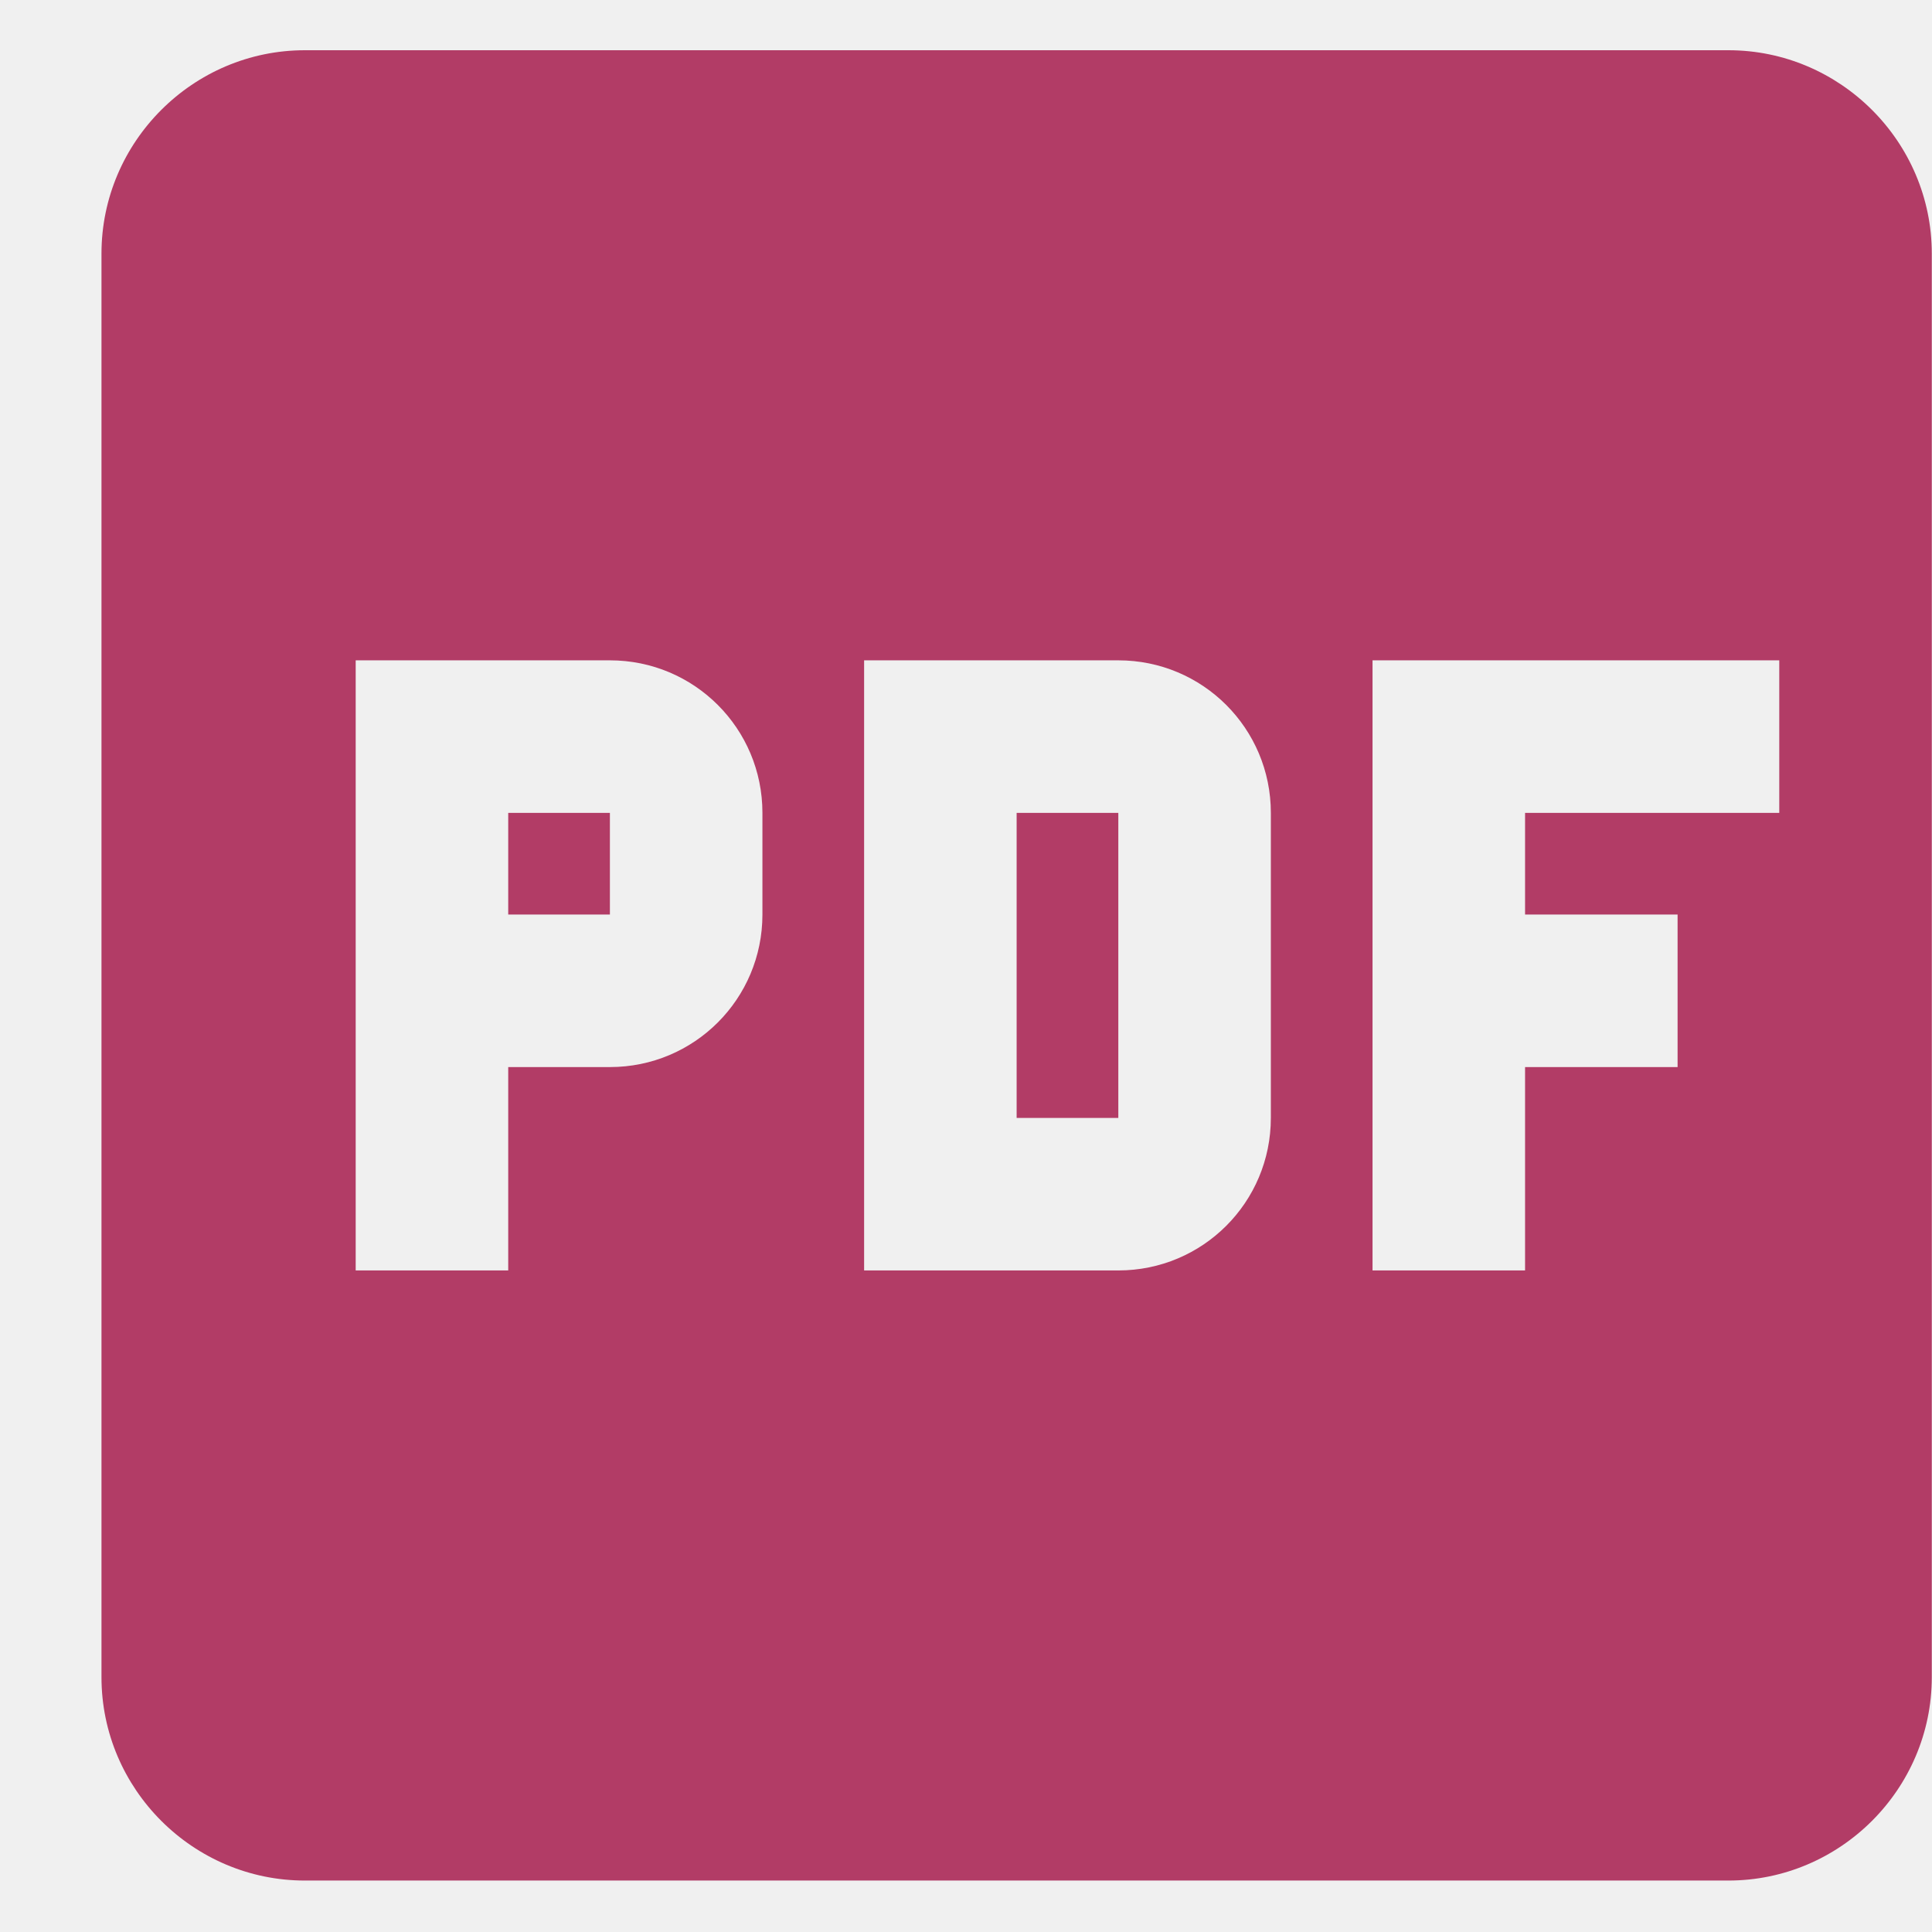
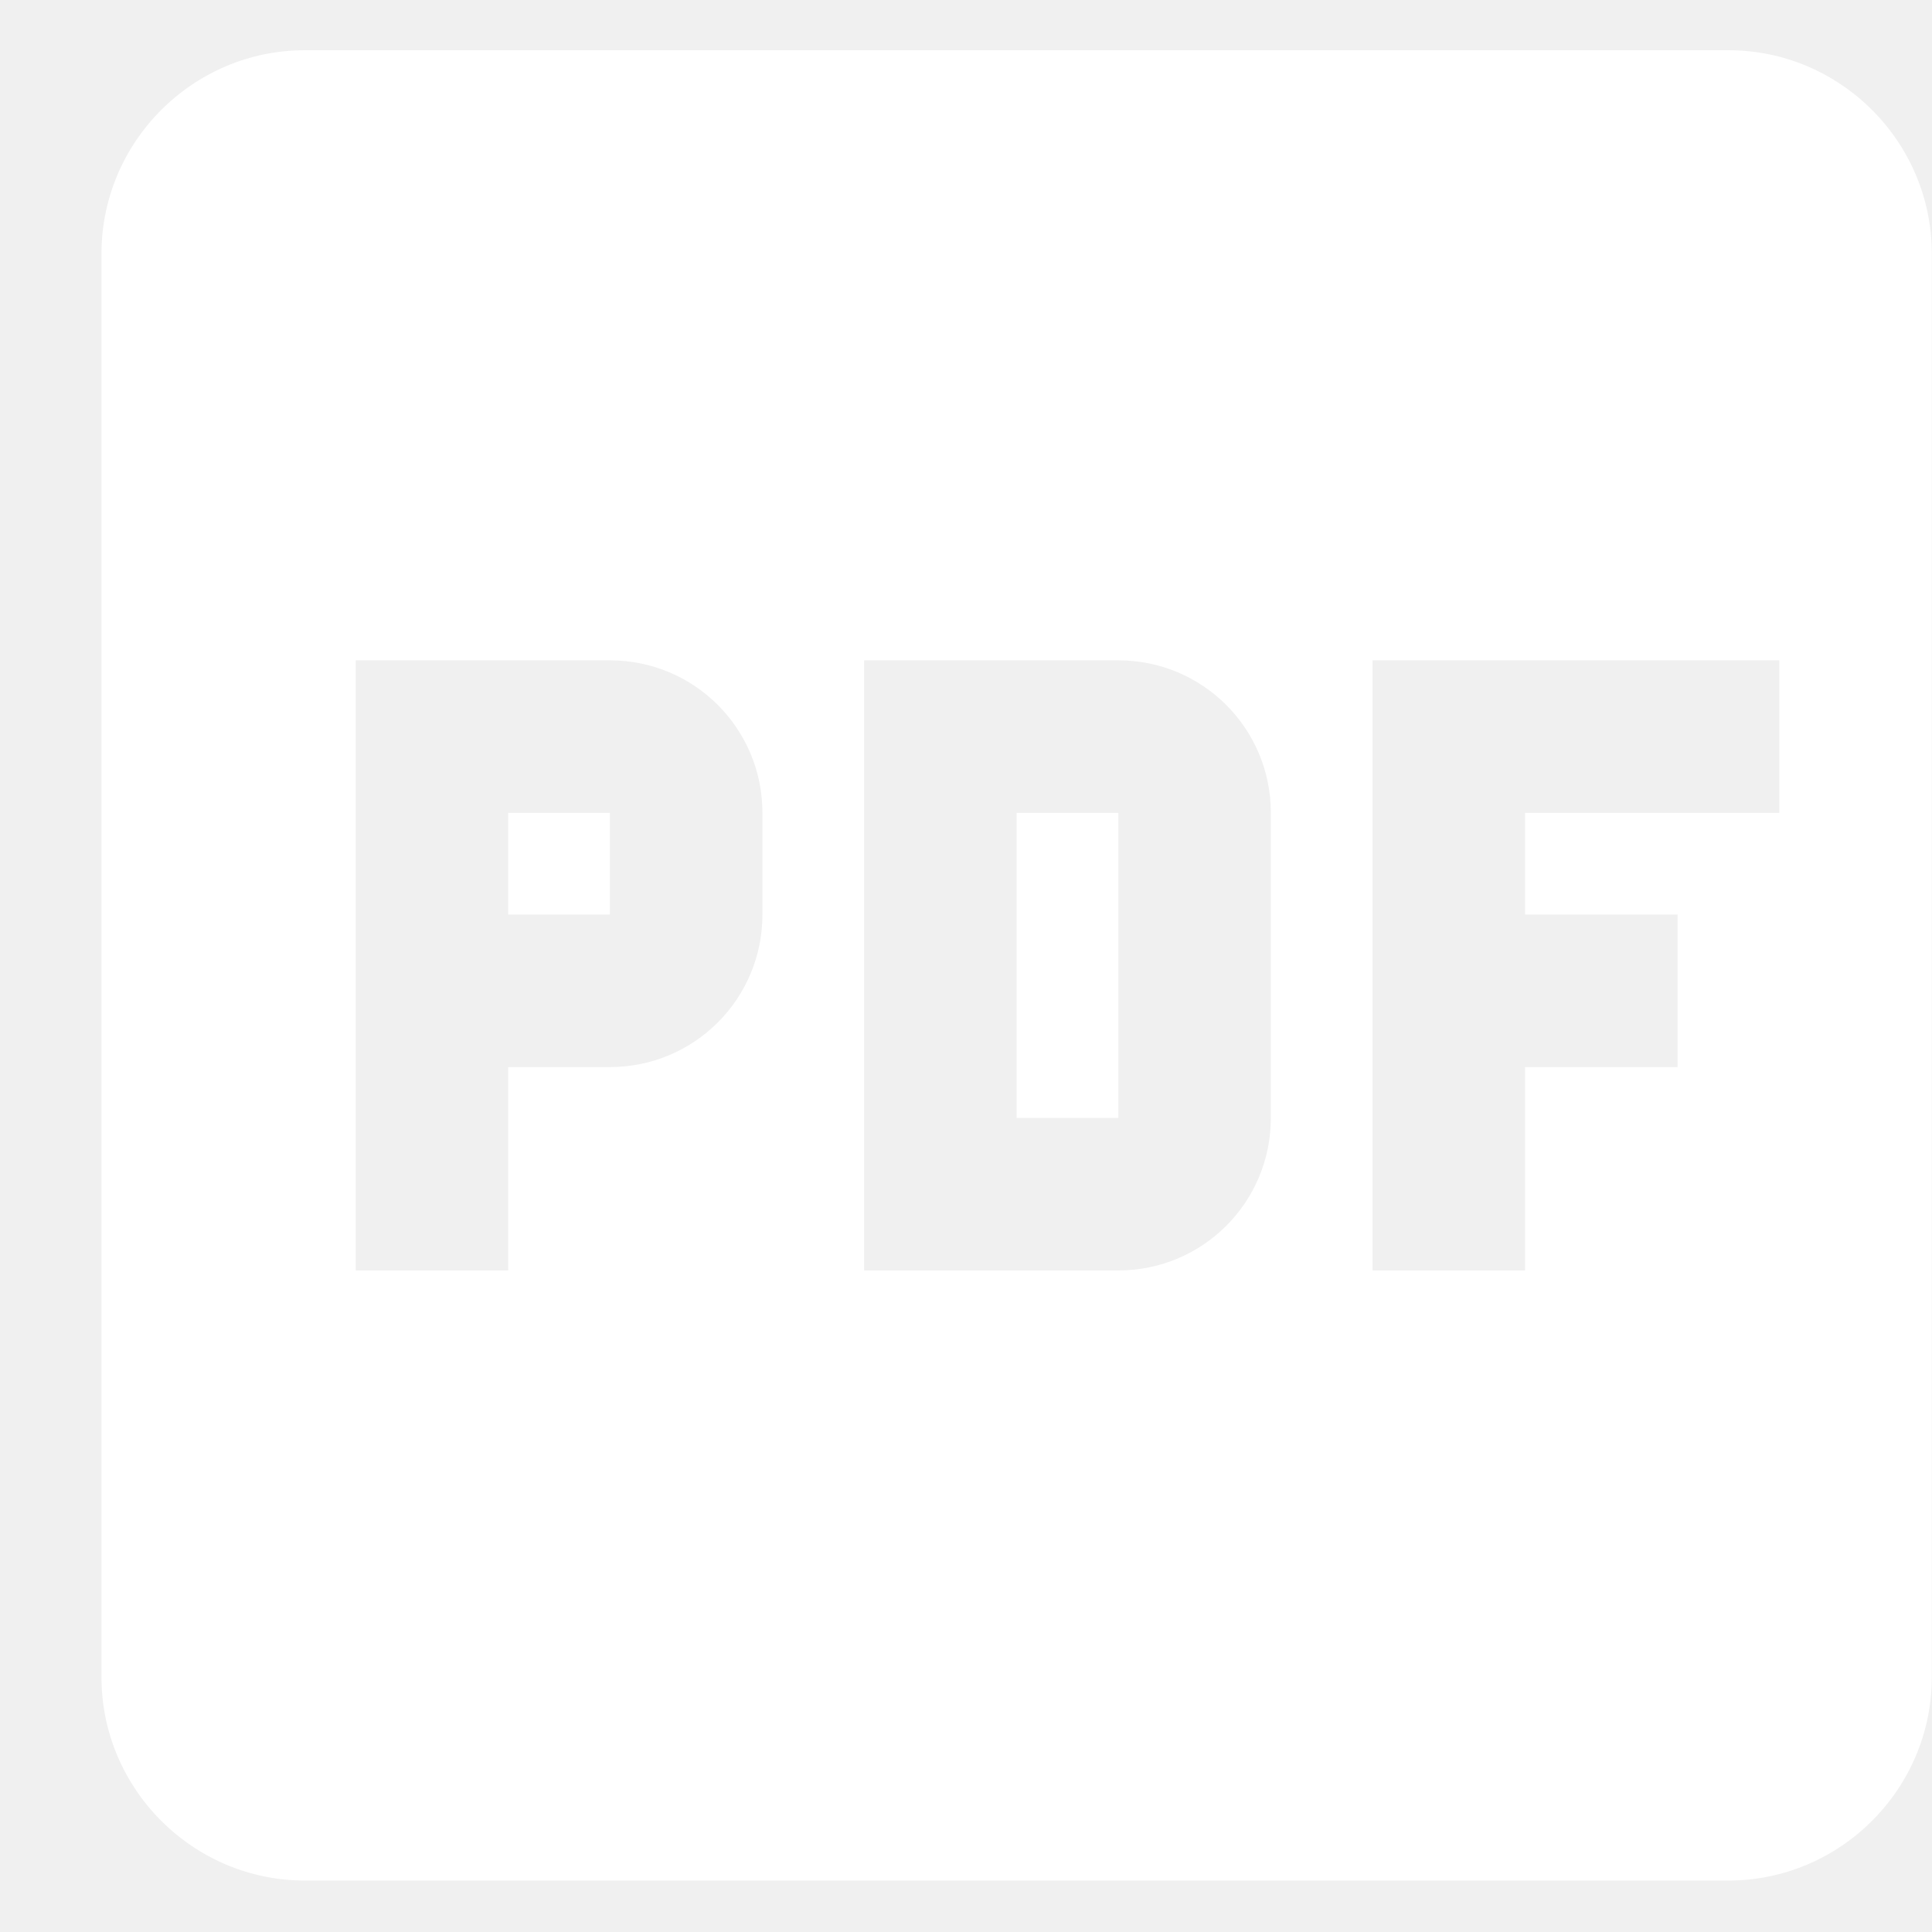
<svg xmlns="http://www.w3.org/2000/svg" width="19" height="19" viewBox="0 0 19 19" fill="none">
-   <path d="M4.998 8.994H5.998V7.994H4.998V8.994ZM16.998 0.494H2.998C1.898 0.494 0.998 1.394 0.998 2.494V16.494C0.998 17.594 1.898 18.494 2.998 18.494H16.998C18.098 18.494 18.998 17.594 18.998 16.494V2.494C18.998 1.394 18.098 0.494 16.998 0.494ZM7.498 8.994C7.498 9.824 6.828 10.494 5.998 10.494H4.998V12.494H3.498V6.494H5.998C6.828 6.494 7.498 7.164 7.498 7.994V8.994ZM17.498 7.994H14.998V8.994H16.498V10.494H14.998V12.494H13.498V6.494H17.498V7.994ZM12.498 10.994C12.498 11.824 11.828 12.494 10.998 12.494H8.498V6.494H10.998C11.828 6.494 12.498 7.164 12.498 7.994V10.994ZM9.998 10.994H10.998V7.994H9.998V10.994Z" fill="#B23C66" />
+   <path d="M4.998 8.994H5.998V7.994H4.998V8.994ZM16.998 0.494H2.998C1.898 0.494 0.998 1.394 0.998 2.494V16.494C0.998 17.594 1.898 18.494 2.998 18.494H16.998C18.098 18.494 18.998 17.594 18.998 16.494V2.494C18.998 1.394 18.098 0.494 16.998 0.494ZM7.498 8.994C7.498 9.824 6.828 10.494 5.998 10.494H4.998V12.494H3.498V6.494H5.998C6.828 6.494 7.498 7.164 7.498 7.994V8.994ZM17.498 7.994H14.998V8.994H16.498V10.494H14.998V12.494H13.498V6.494H17.498V7.994ZM12.498 10.994C12.498 11.824 11.828 12.494 10.998 12.494H8.498V6.494H10.998C11.828 6.494 12.498 7.164 12.498 7.994V10.994ZM9.998 10.994H10.998V7.994H9.998V10.994Z" fill="#ffffff" />
</svg>
